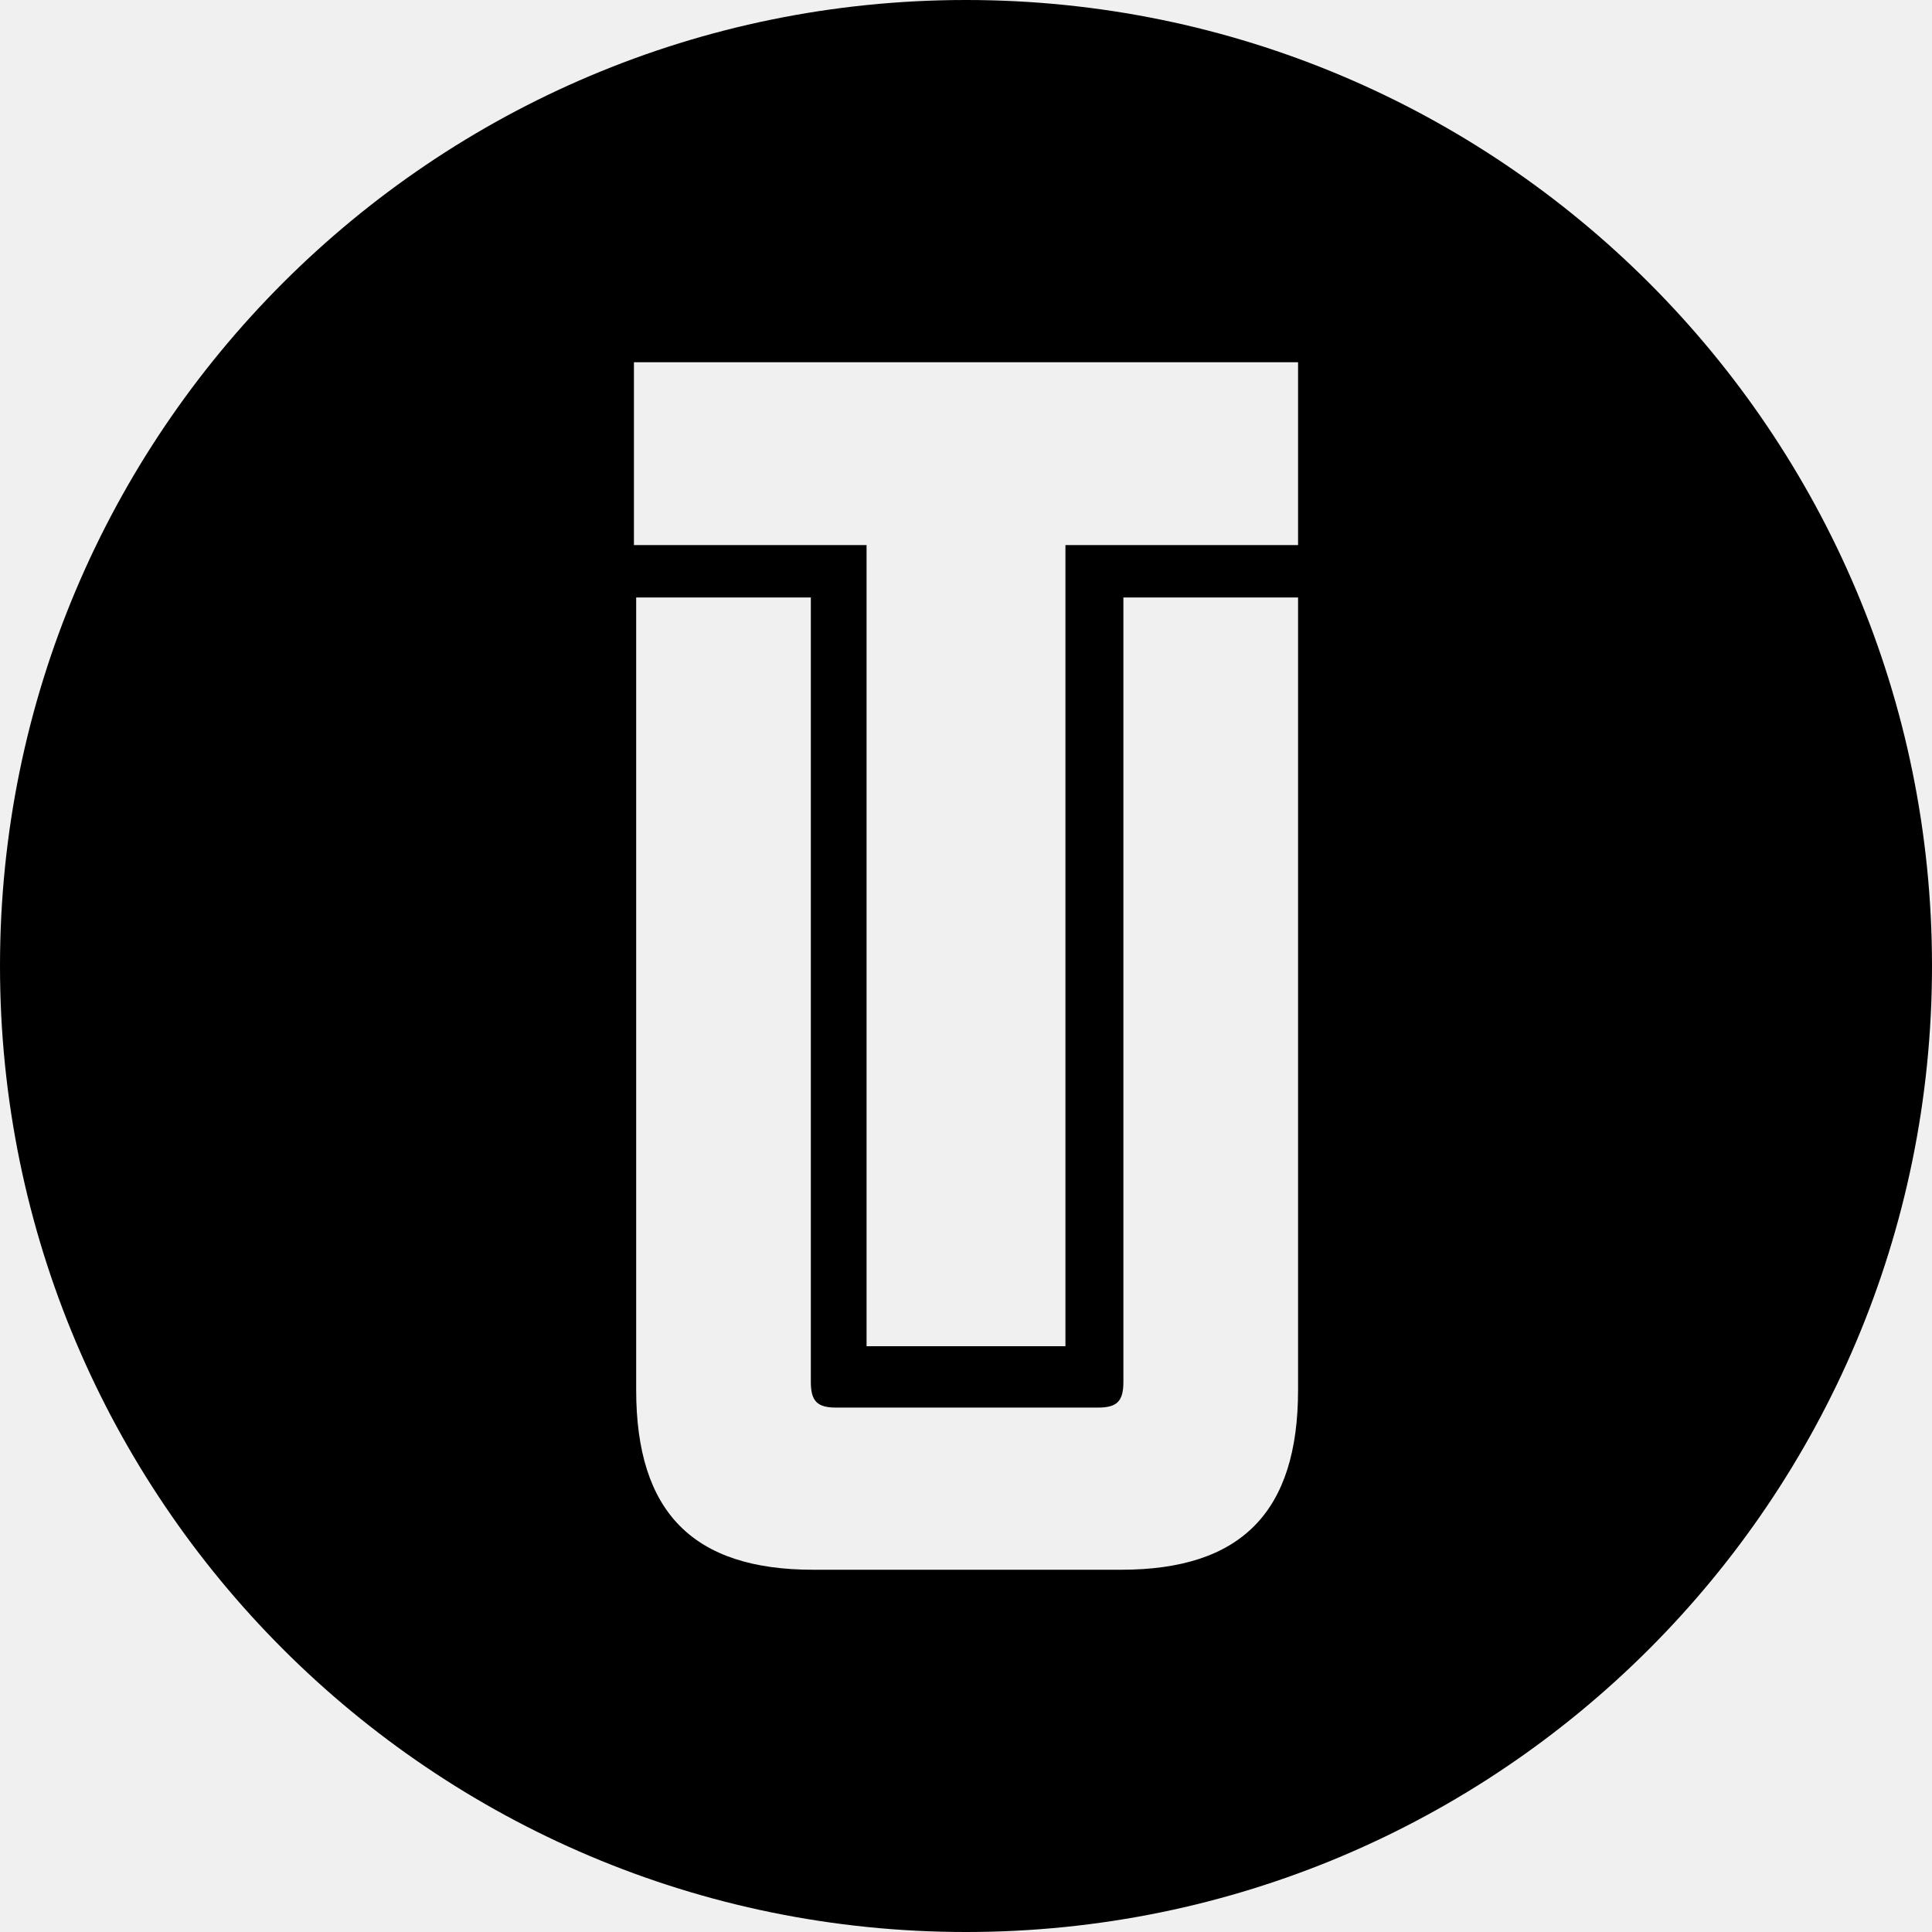
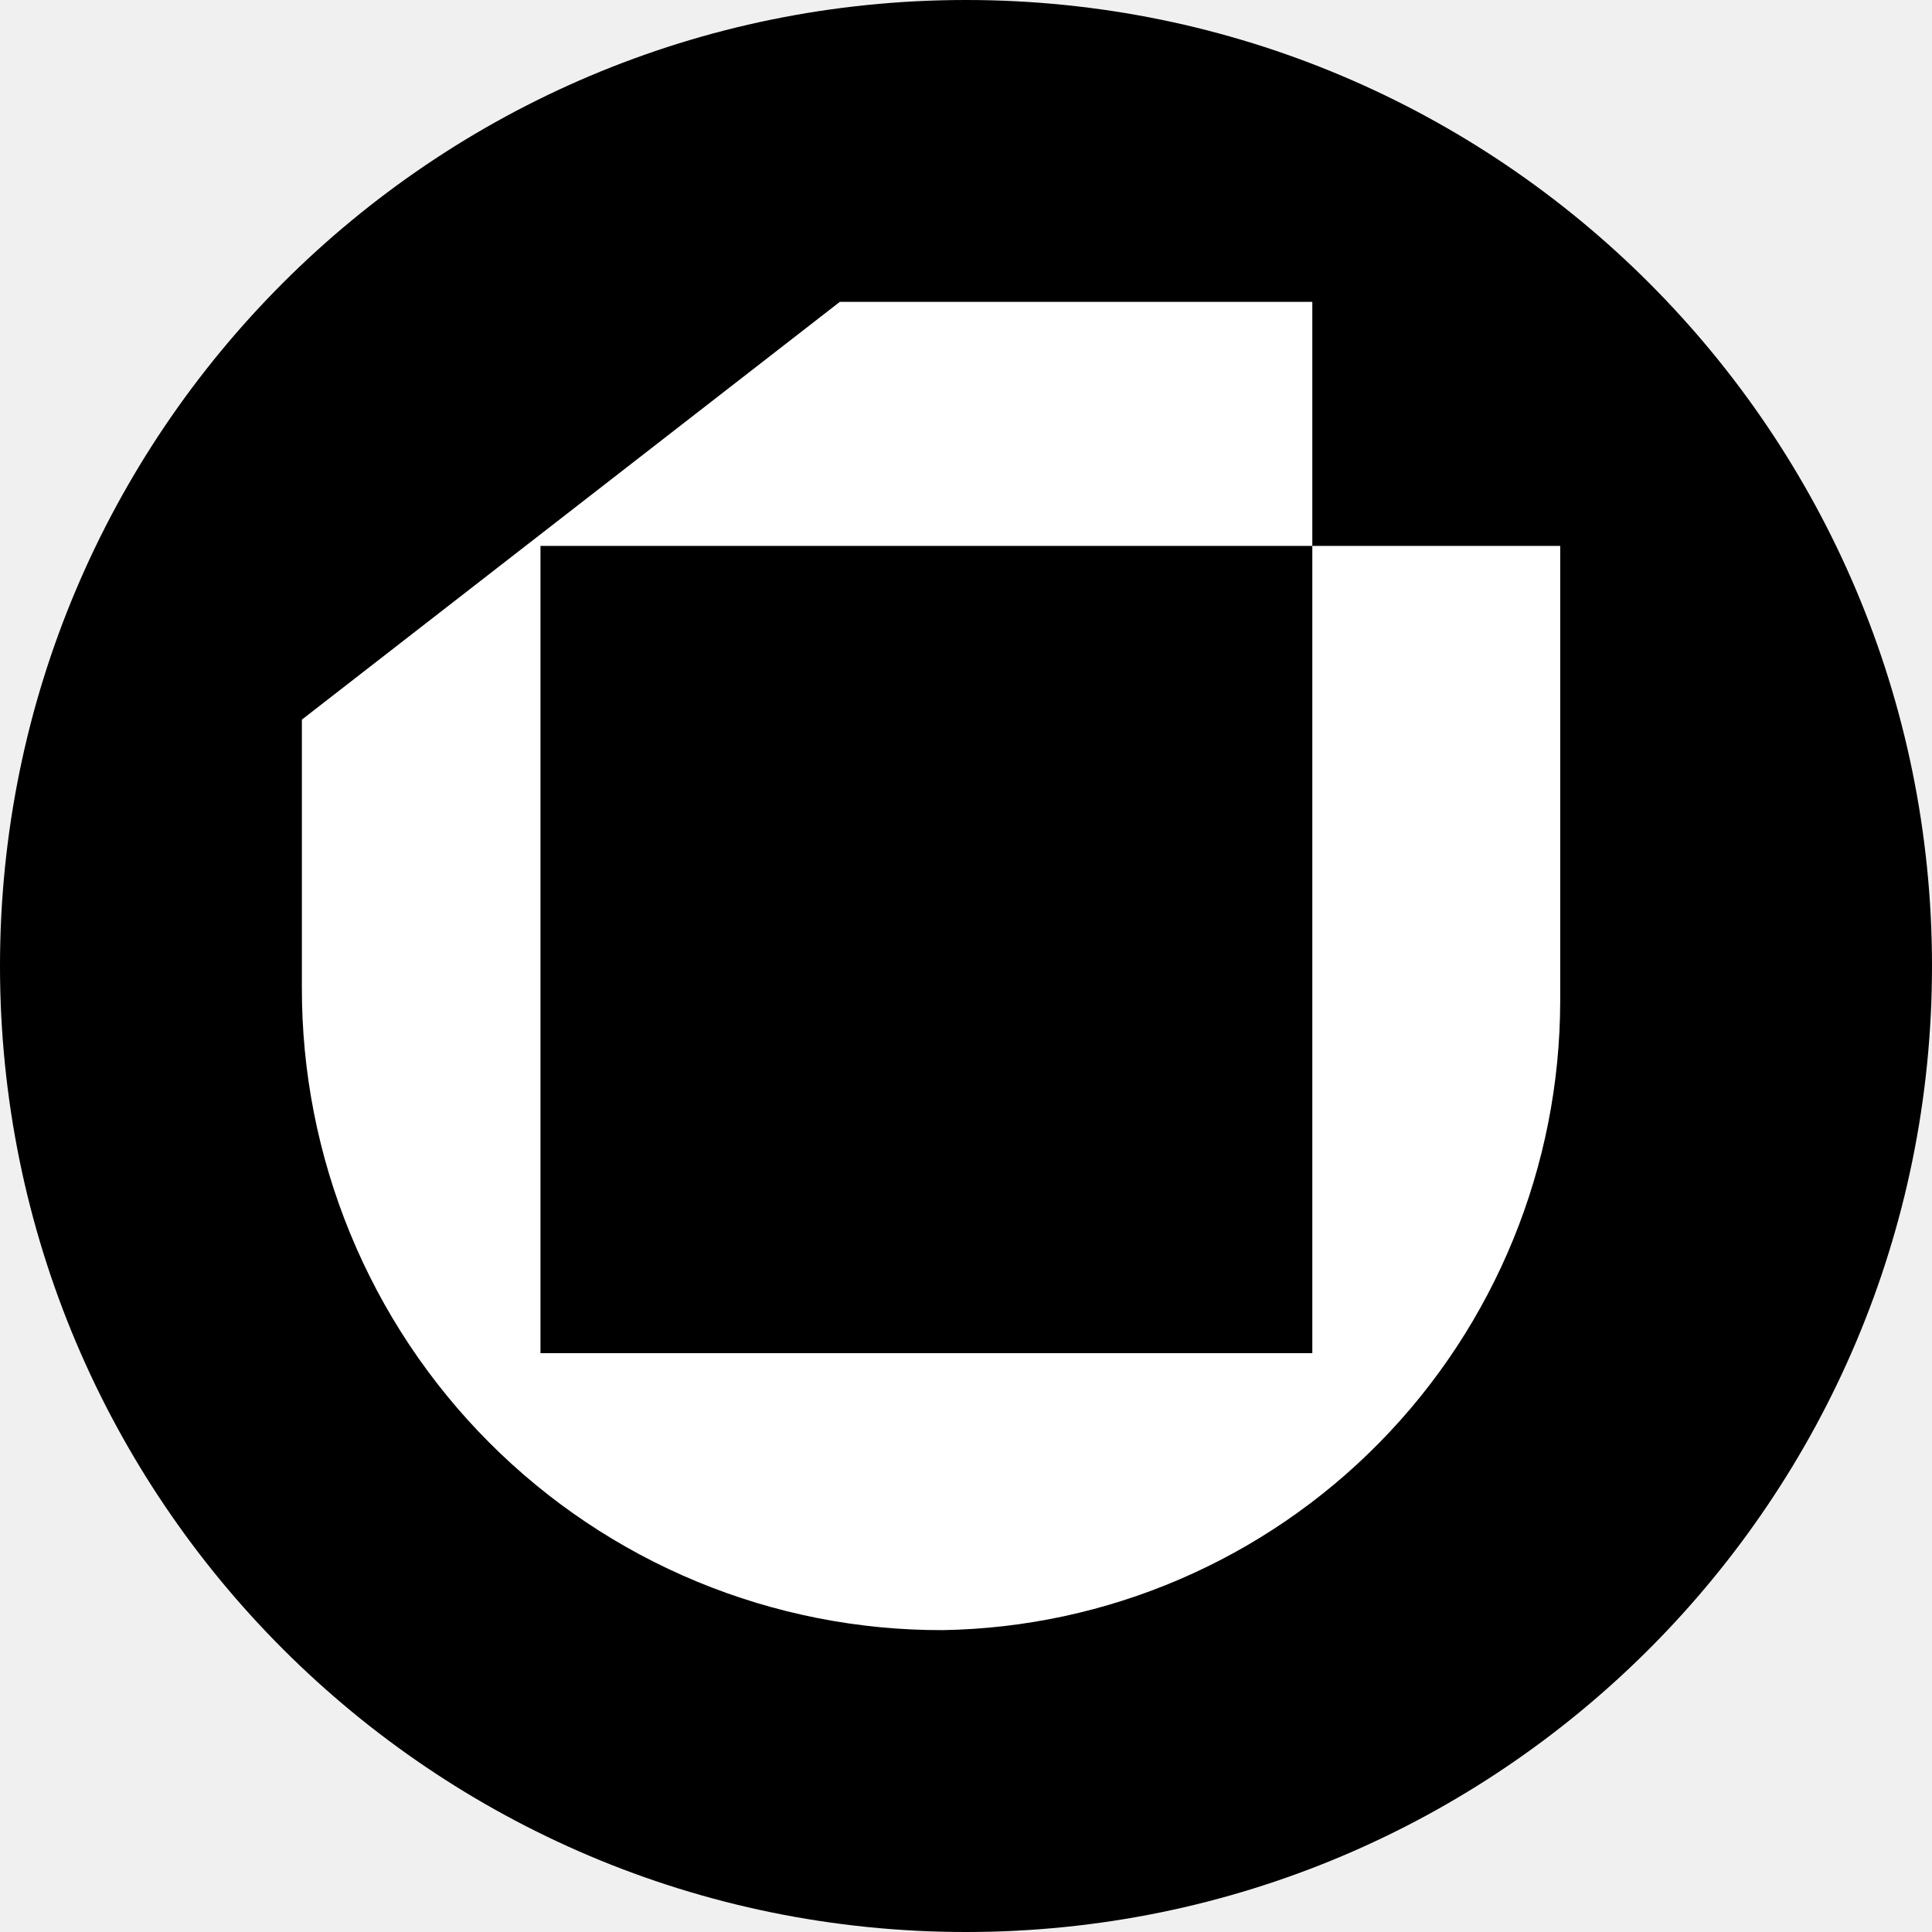
- <svg xmlns="http://www.w3.org/2000/svg" height="32" viewBox="0 0 32 32" width="32">
-   <path d="M16 32C7.163 32 0 24.837 0 16S7.163 0 16 0s16 7.163 16 16-7.163 16-16 16zm-1.647-9.702h3.294V9.028H21.5V6h-11v3.028h3.853zM13.466 26h5.104c1.988 0 2.93-.956 2.93-2.978V9.896h-2.893v12.992c0 .32-.105.426-.419.426h-4.34c-.313 0-.418-.107-.418-.426V9.896h-2.893v13.126c0 2.022.94 2.978 2.93 2.978z" fill-rule="evenodd" />
+ <svg xmlns="http://www.w3.org/2000/svg" width="32" height="32" viewBox="0 0 32 32" fill="none">
+   <path d="M16 32C24.837 32 32 24.837 32 16C32 7.163 24.837 0 16 0C7.163 0 0 7.163 0 16C0 24.837 7.163 32 16 32Z" fill="black" />
+   <path d="M21.736 9.042V22.413H8.952V9.042H21.736V5H13.91L5 11.919V16.35C4.996 17.75 5.268 19.136 5.8 20.43C6.332 21.724 7.113 22.9 8.1 23.89C9.086 24.88 10.258 25.664 11.548 26.198C12.837 26.731 14.22 27.004 15.615 27C18.34 26.955 20.939 25.838 22.852 23.89C24.765 21.942 25.838 19.318 25.842 16.583V9.042H21.736Z" fill="white" />
</svg>
